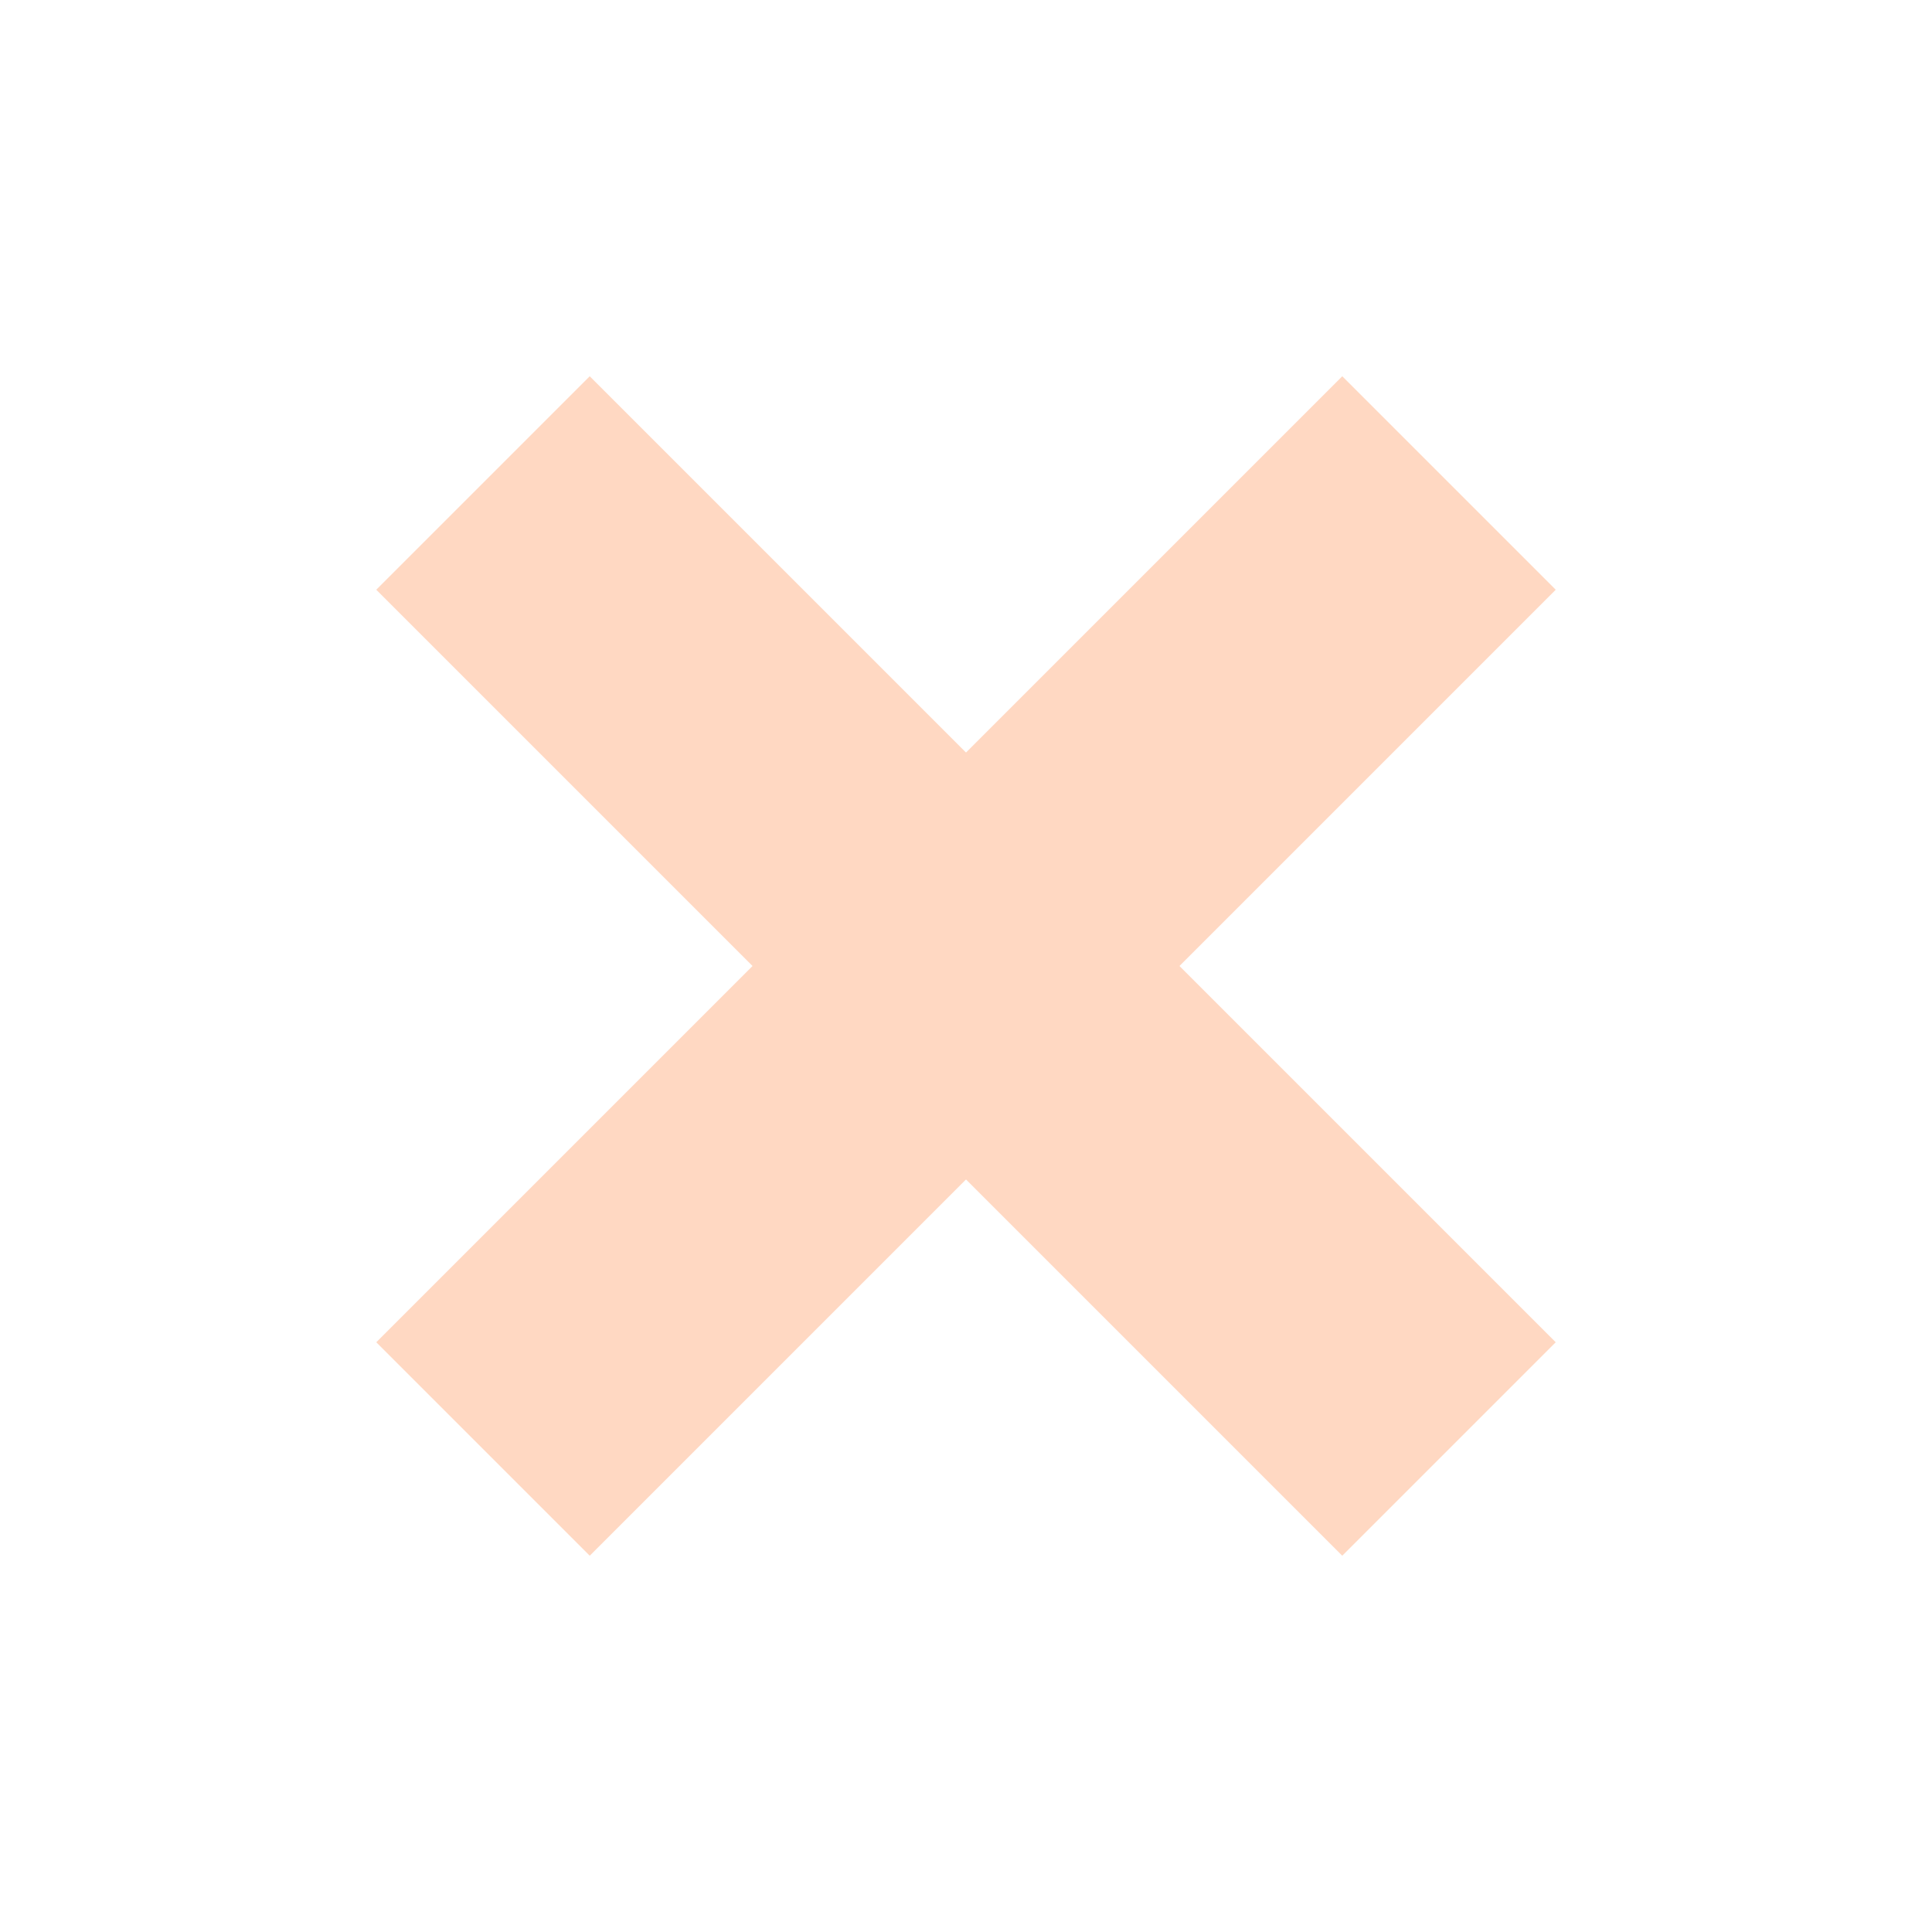
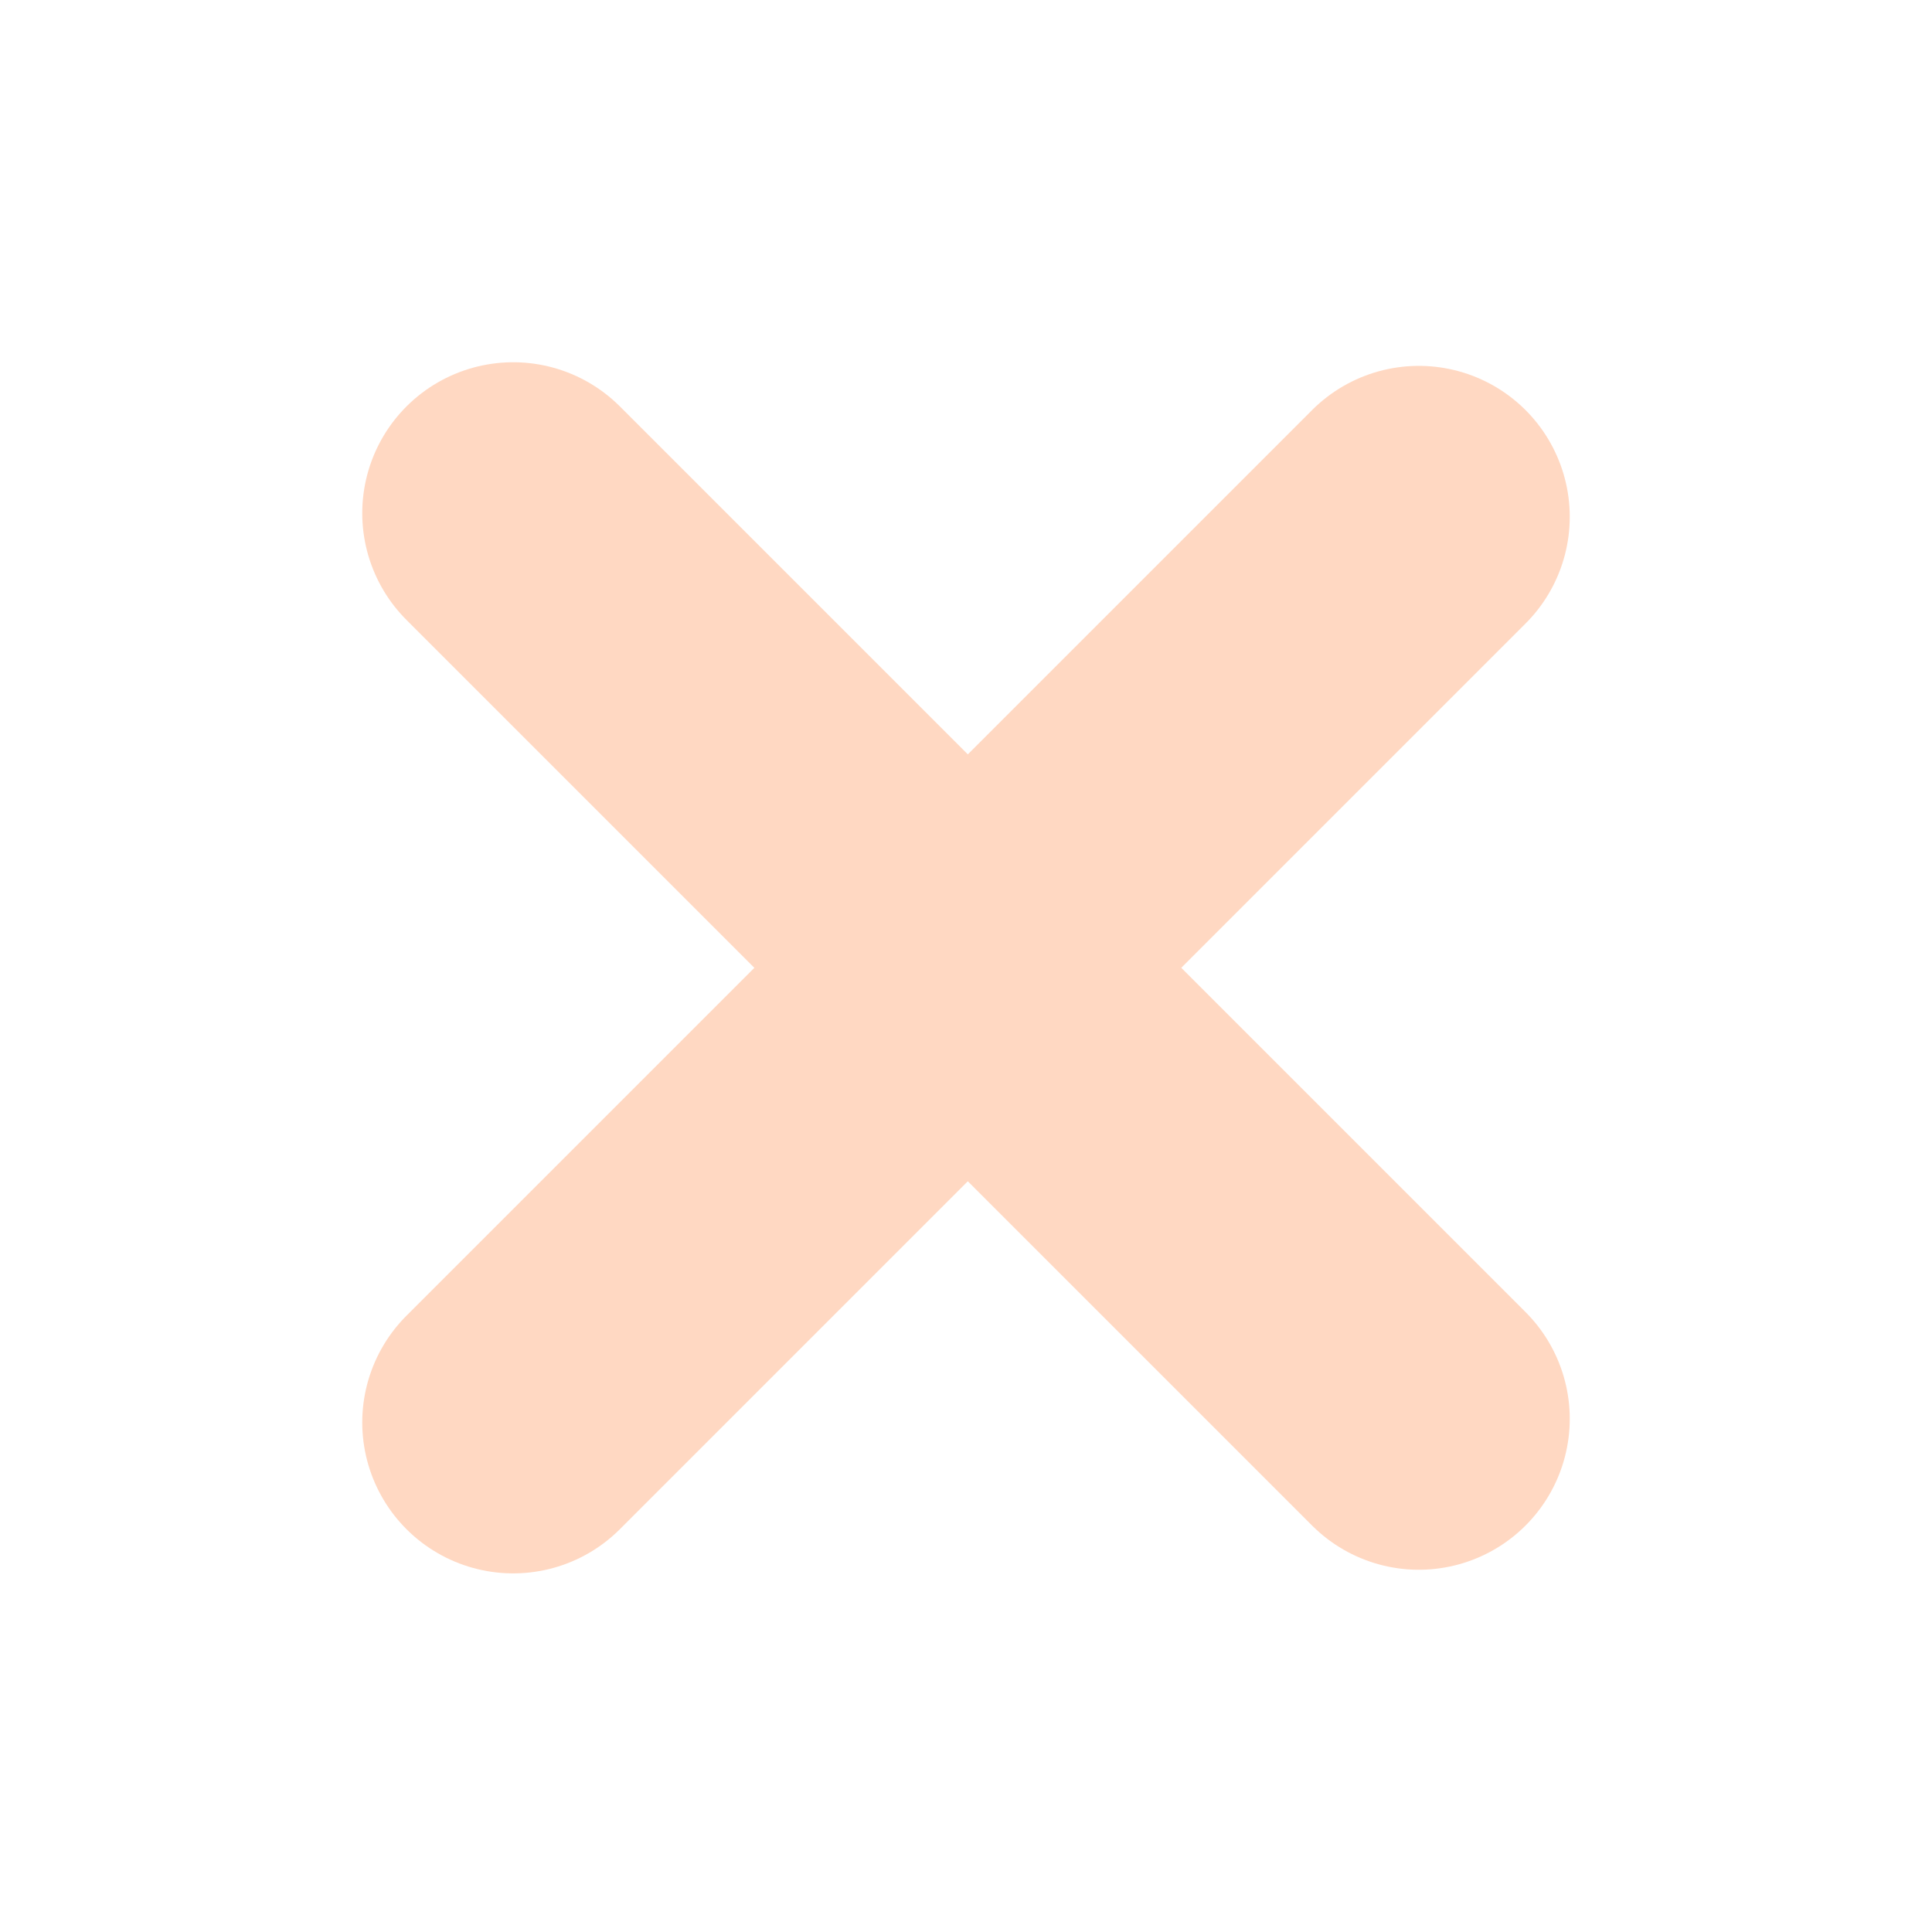
<svg xmlns="http://www.w3.org/2000/svg" width="16" height="16" version="1.1">
-   <g transform="translate(-10 -182.36)" fill="none" stroke="#ffd8c2" stroke-width="2.5">
-     <path transform="translate(10 182.36)" d="m4 4 8 8" />
-     <path d="m22 186.36-8 8" />
+   <g transform="translate(-10 -182.36)" fill="none" stroke="#ffd8c2" stroke-linecap="round" stroke-width="2.5">
+     <path d="m14.25 186.61 7.5 7.5" />
+     <path d="m21.75 186.64-7.5 7.5" />
  </g>
</svg>
